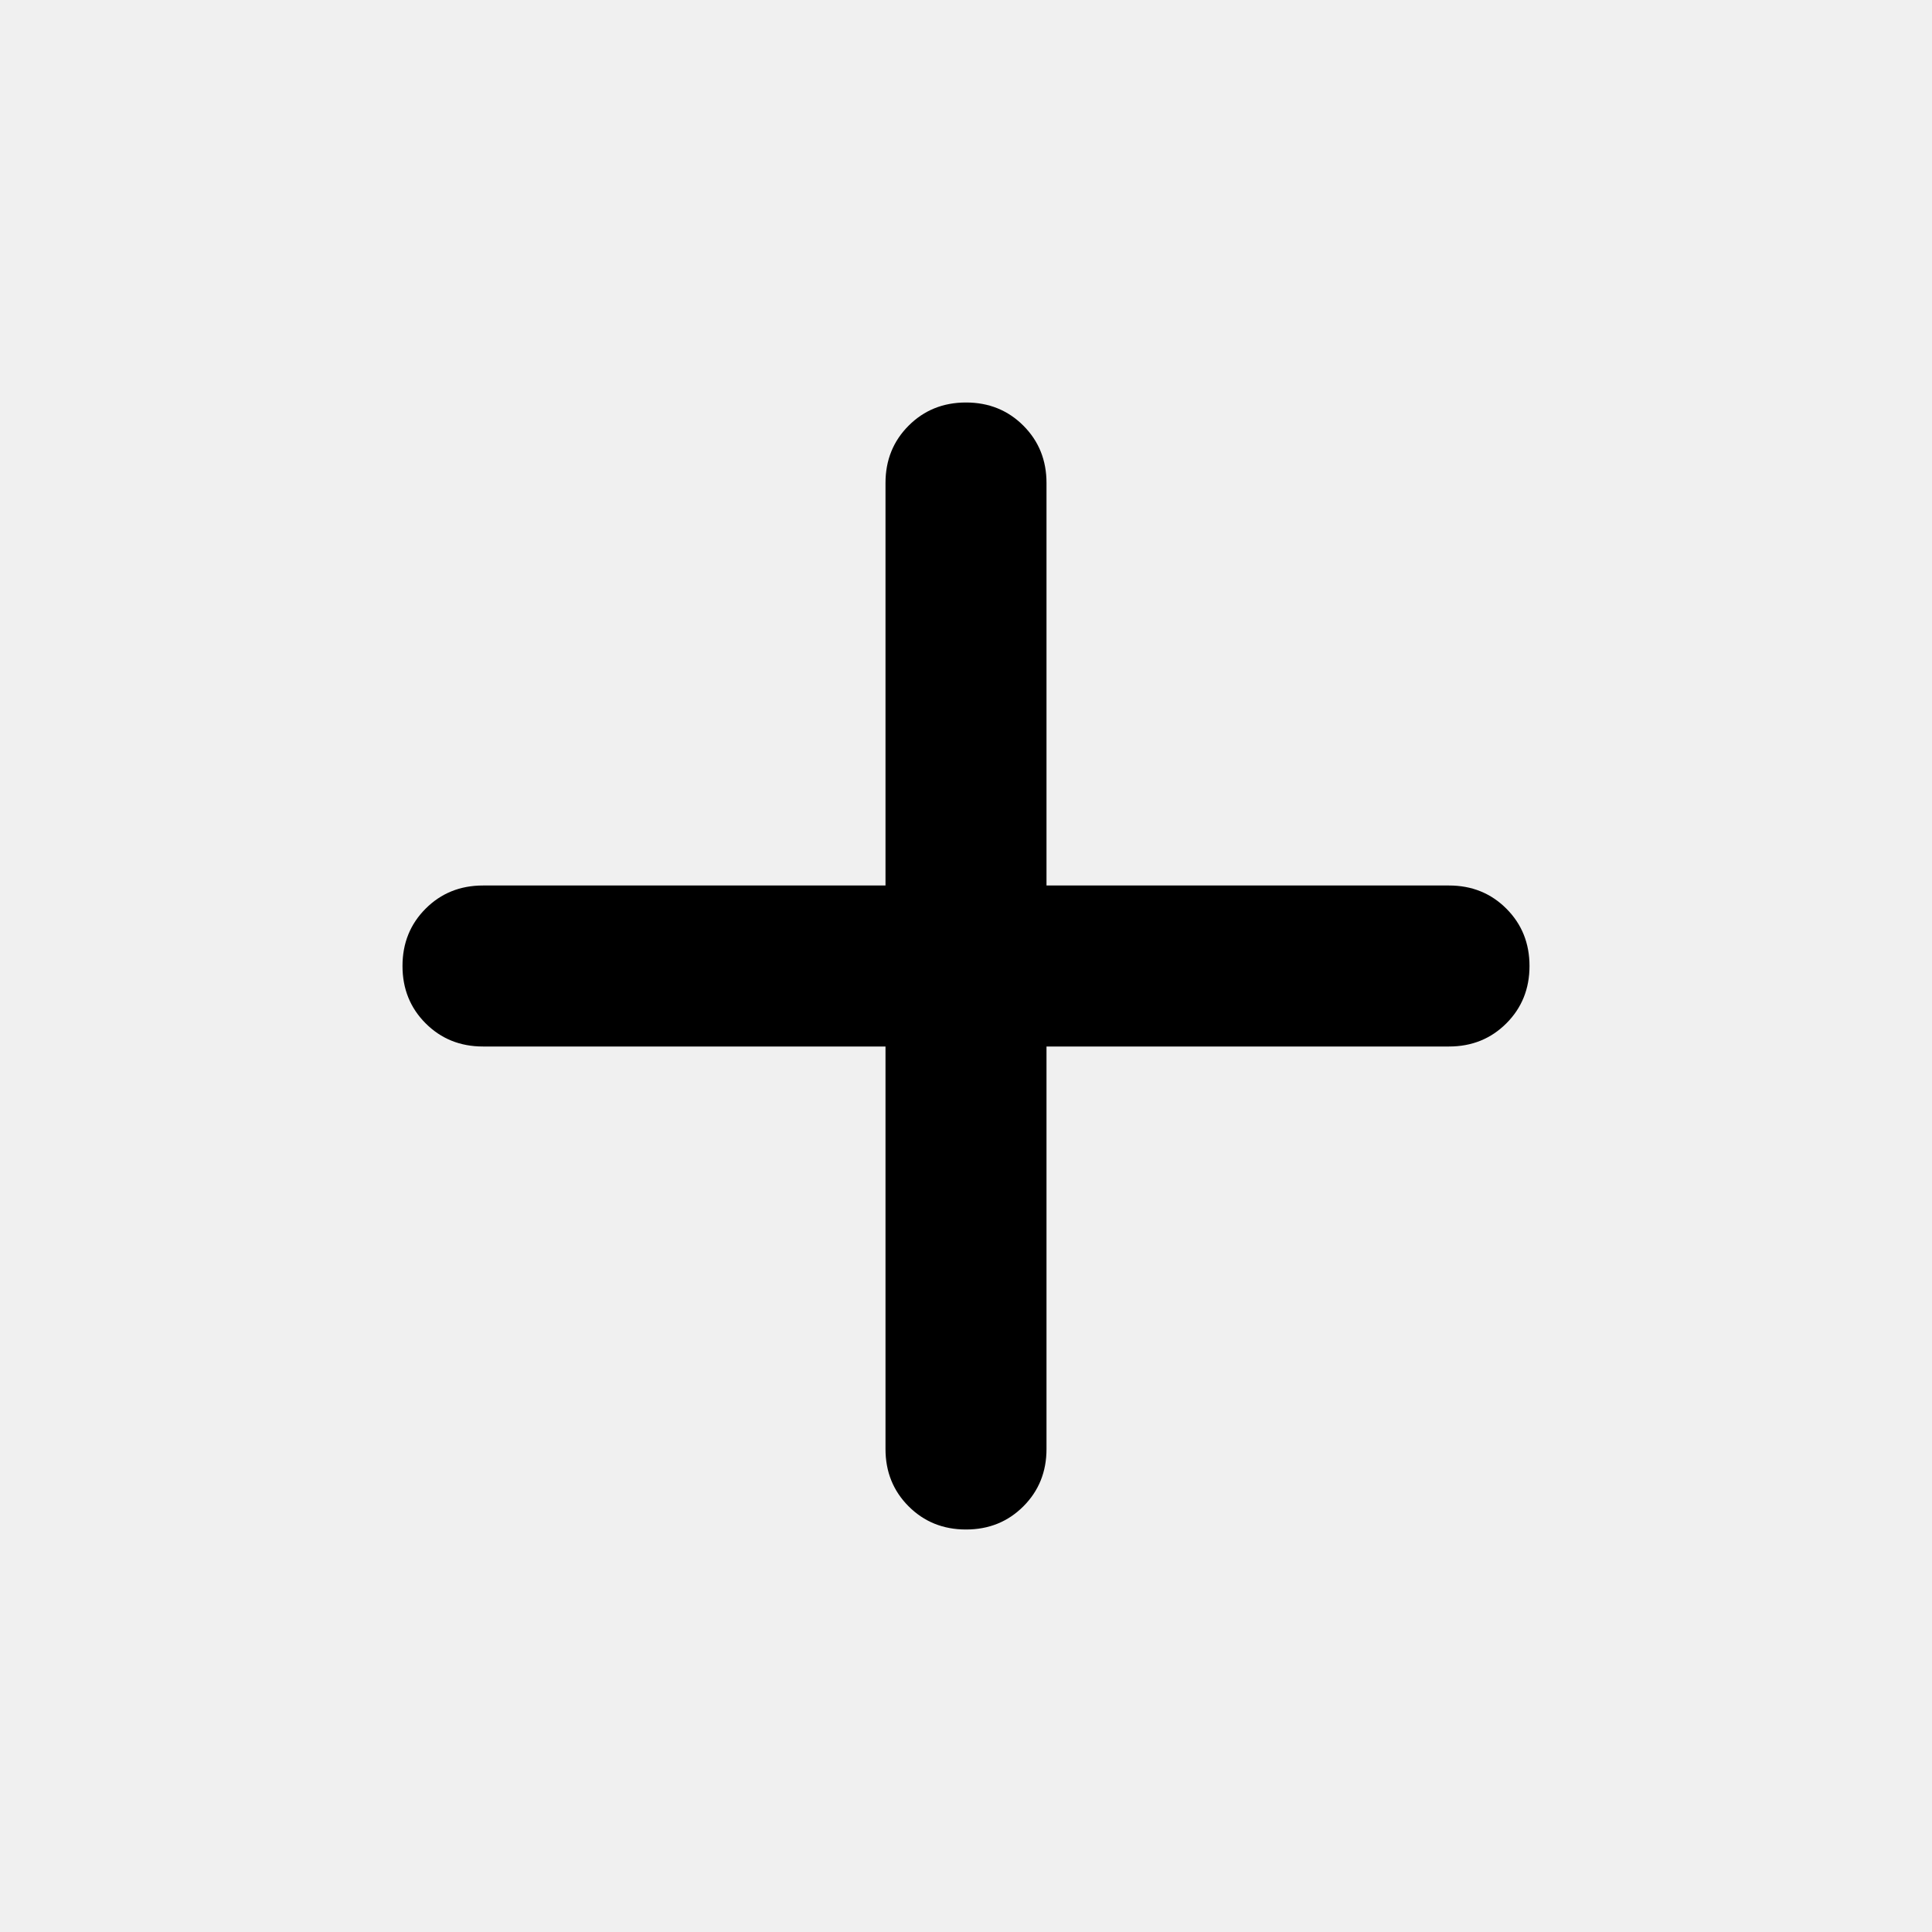
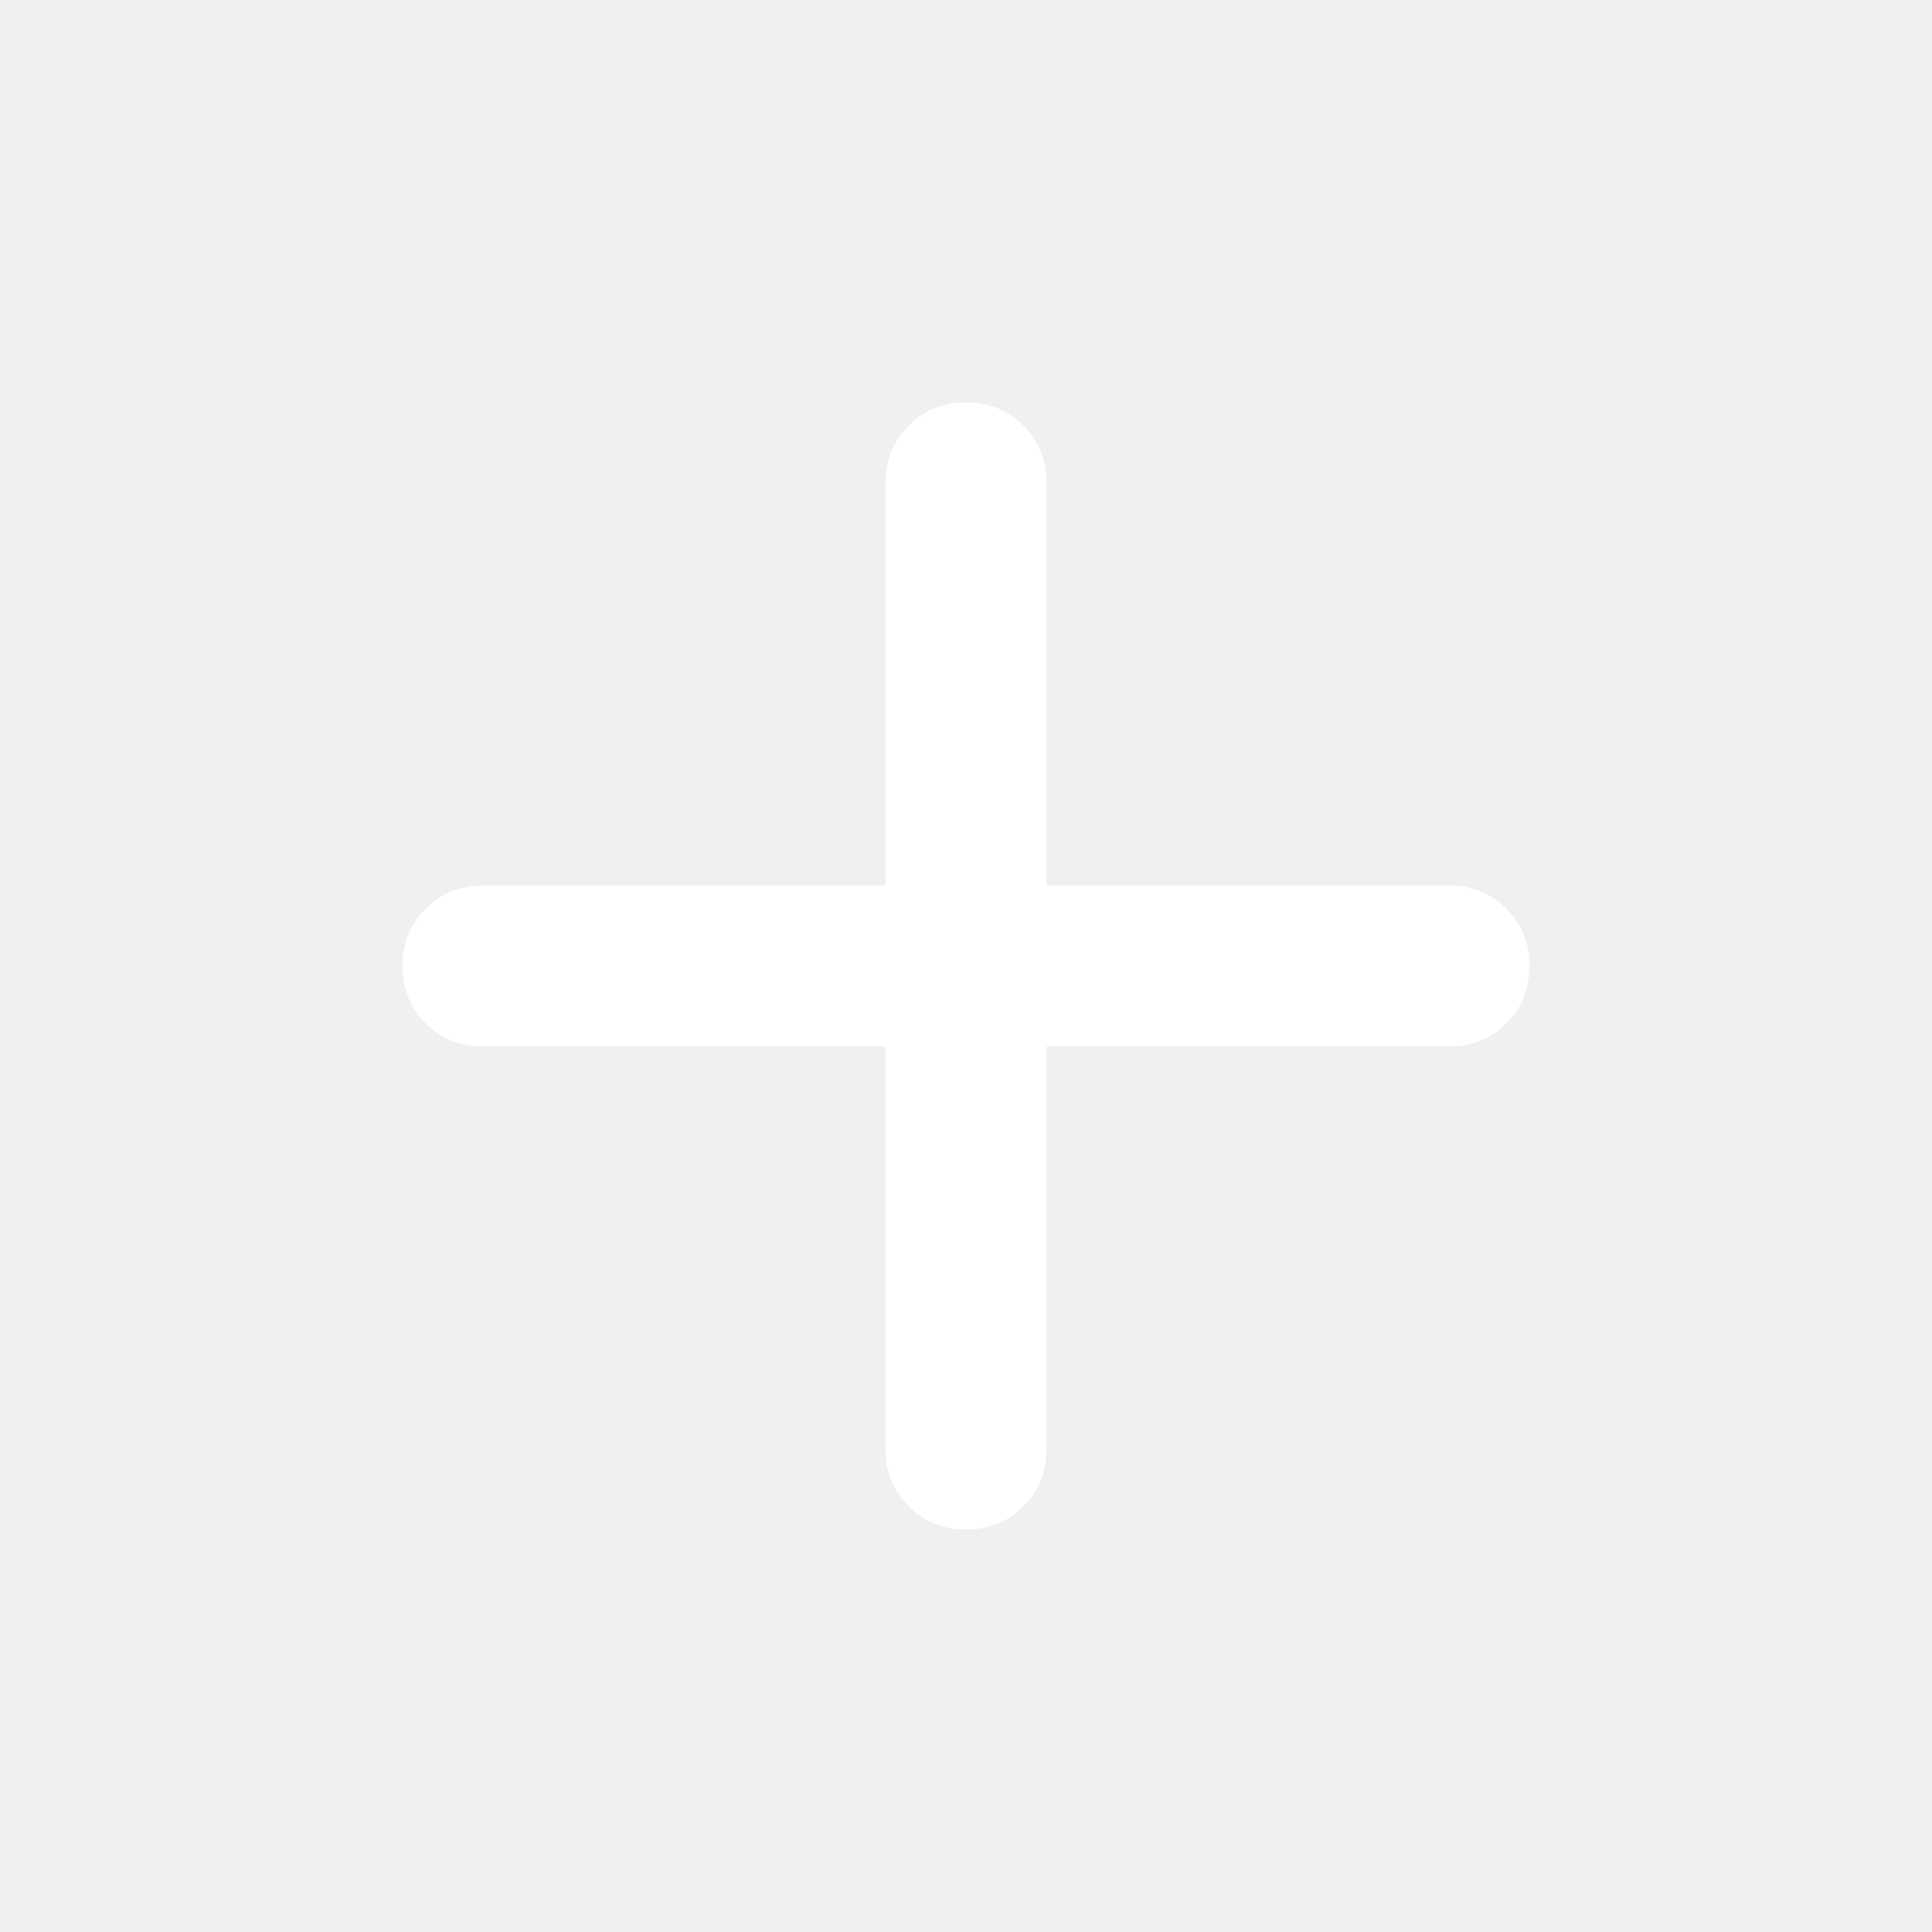
<svg xmlns="http://www.w3.org/2000/svg" height="24" viewBox="0 -960 960 960" width="24">
-   <path d="M440-440H240q-17 0-28.5-11.5T200-480q0-17 11.5-28.5T240-520h200v-200q0-17 11.5-28.5T480-760q17 0 28.5 11.5T520-720v200h200q17 0 28.5 11.5T760-480q0 17-11.5 28.5T720-440H520v200q0 17-11.5 28.5T480-200q-17 0-28.5-11.5T440-240v-200Z" />
+   <path fill="white" d="M440-440H240q-17 0-28.5-11.5T200-480q0-17 11.5-28.5T240-520h200v-200q0-17 11.5-28.5T480-760q17 0 28.5 11.5T520-720v200h200q17 0 28.5 11.5T760-480q0 17-11.5 28.5T720-440H520v200q0 17-11.5 28.5T480-200q-17 0-28.5-11.5T440-240v-200Z" />
</svg>
